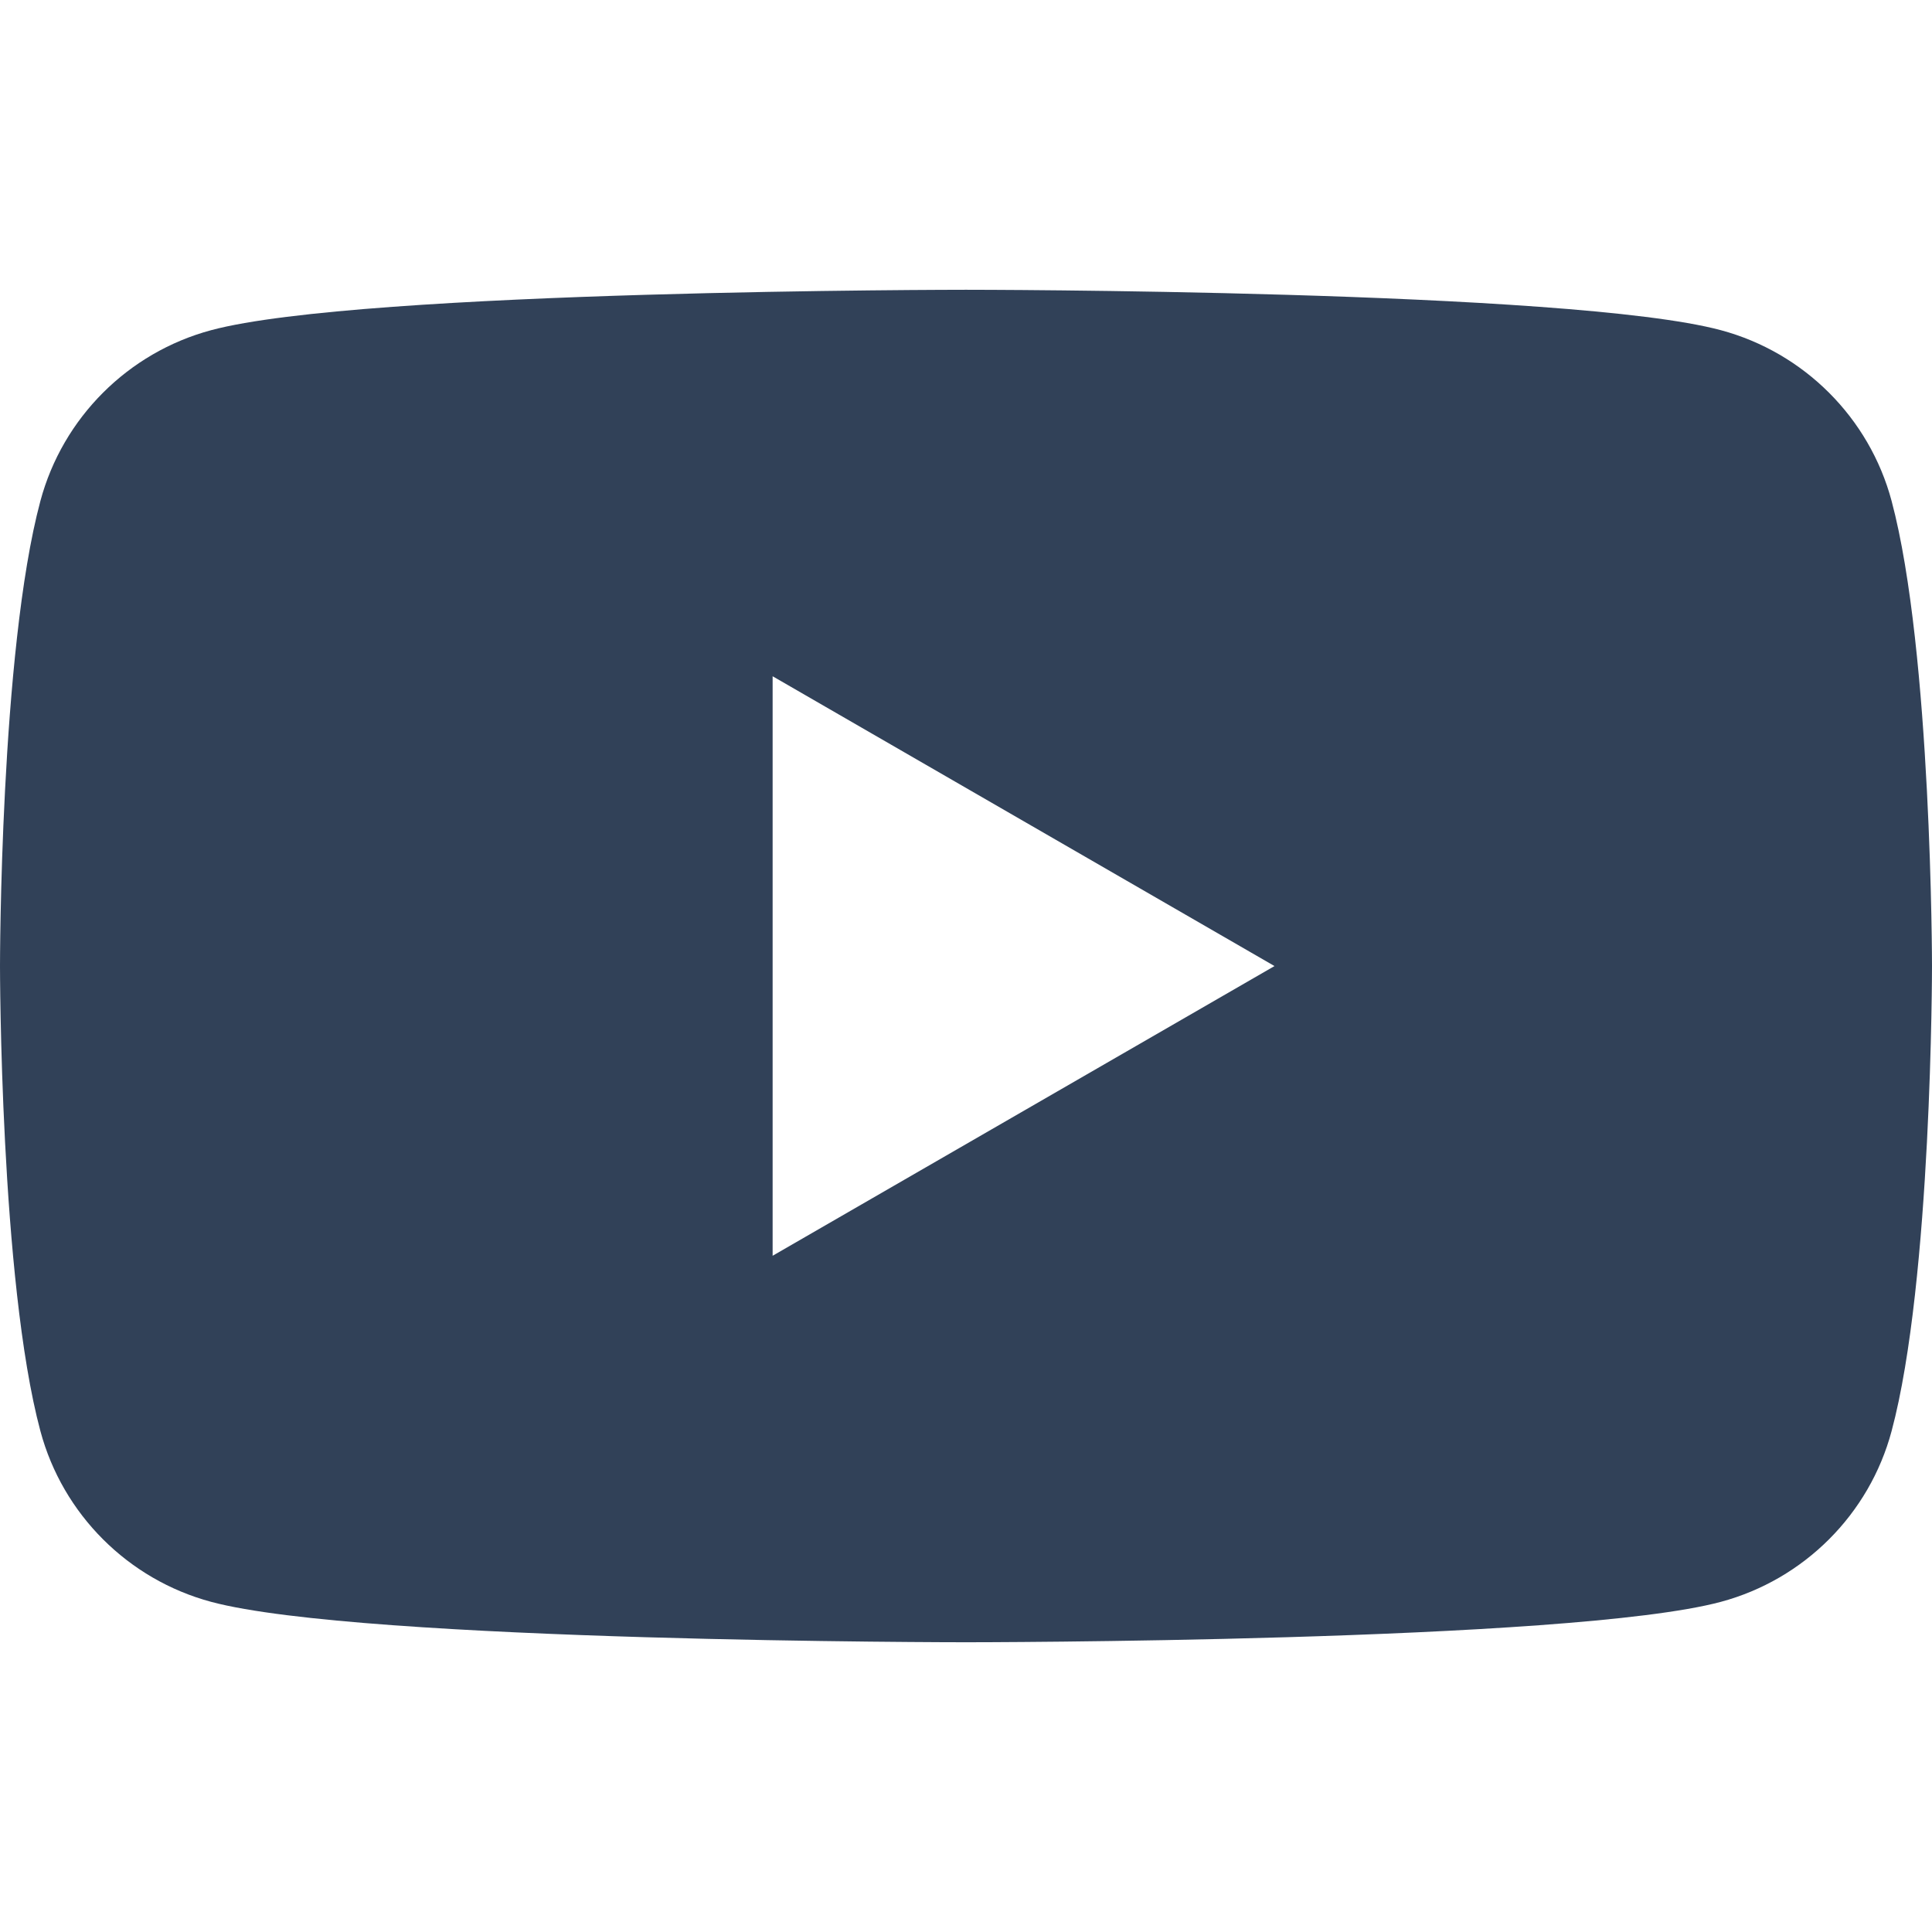
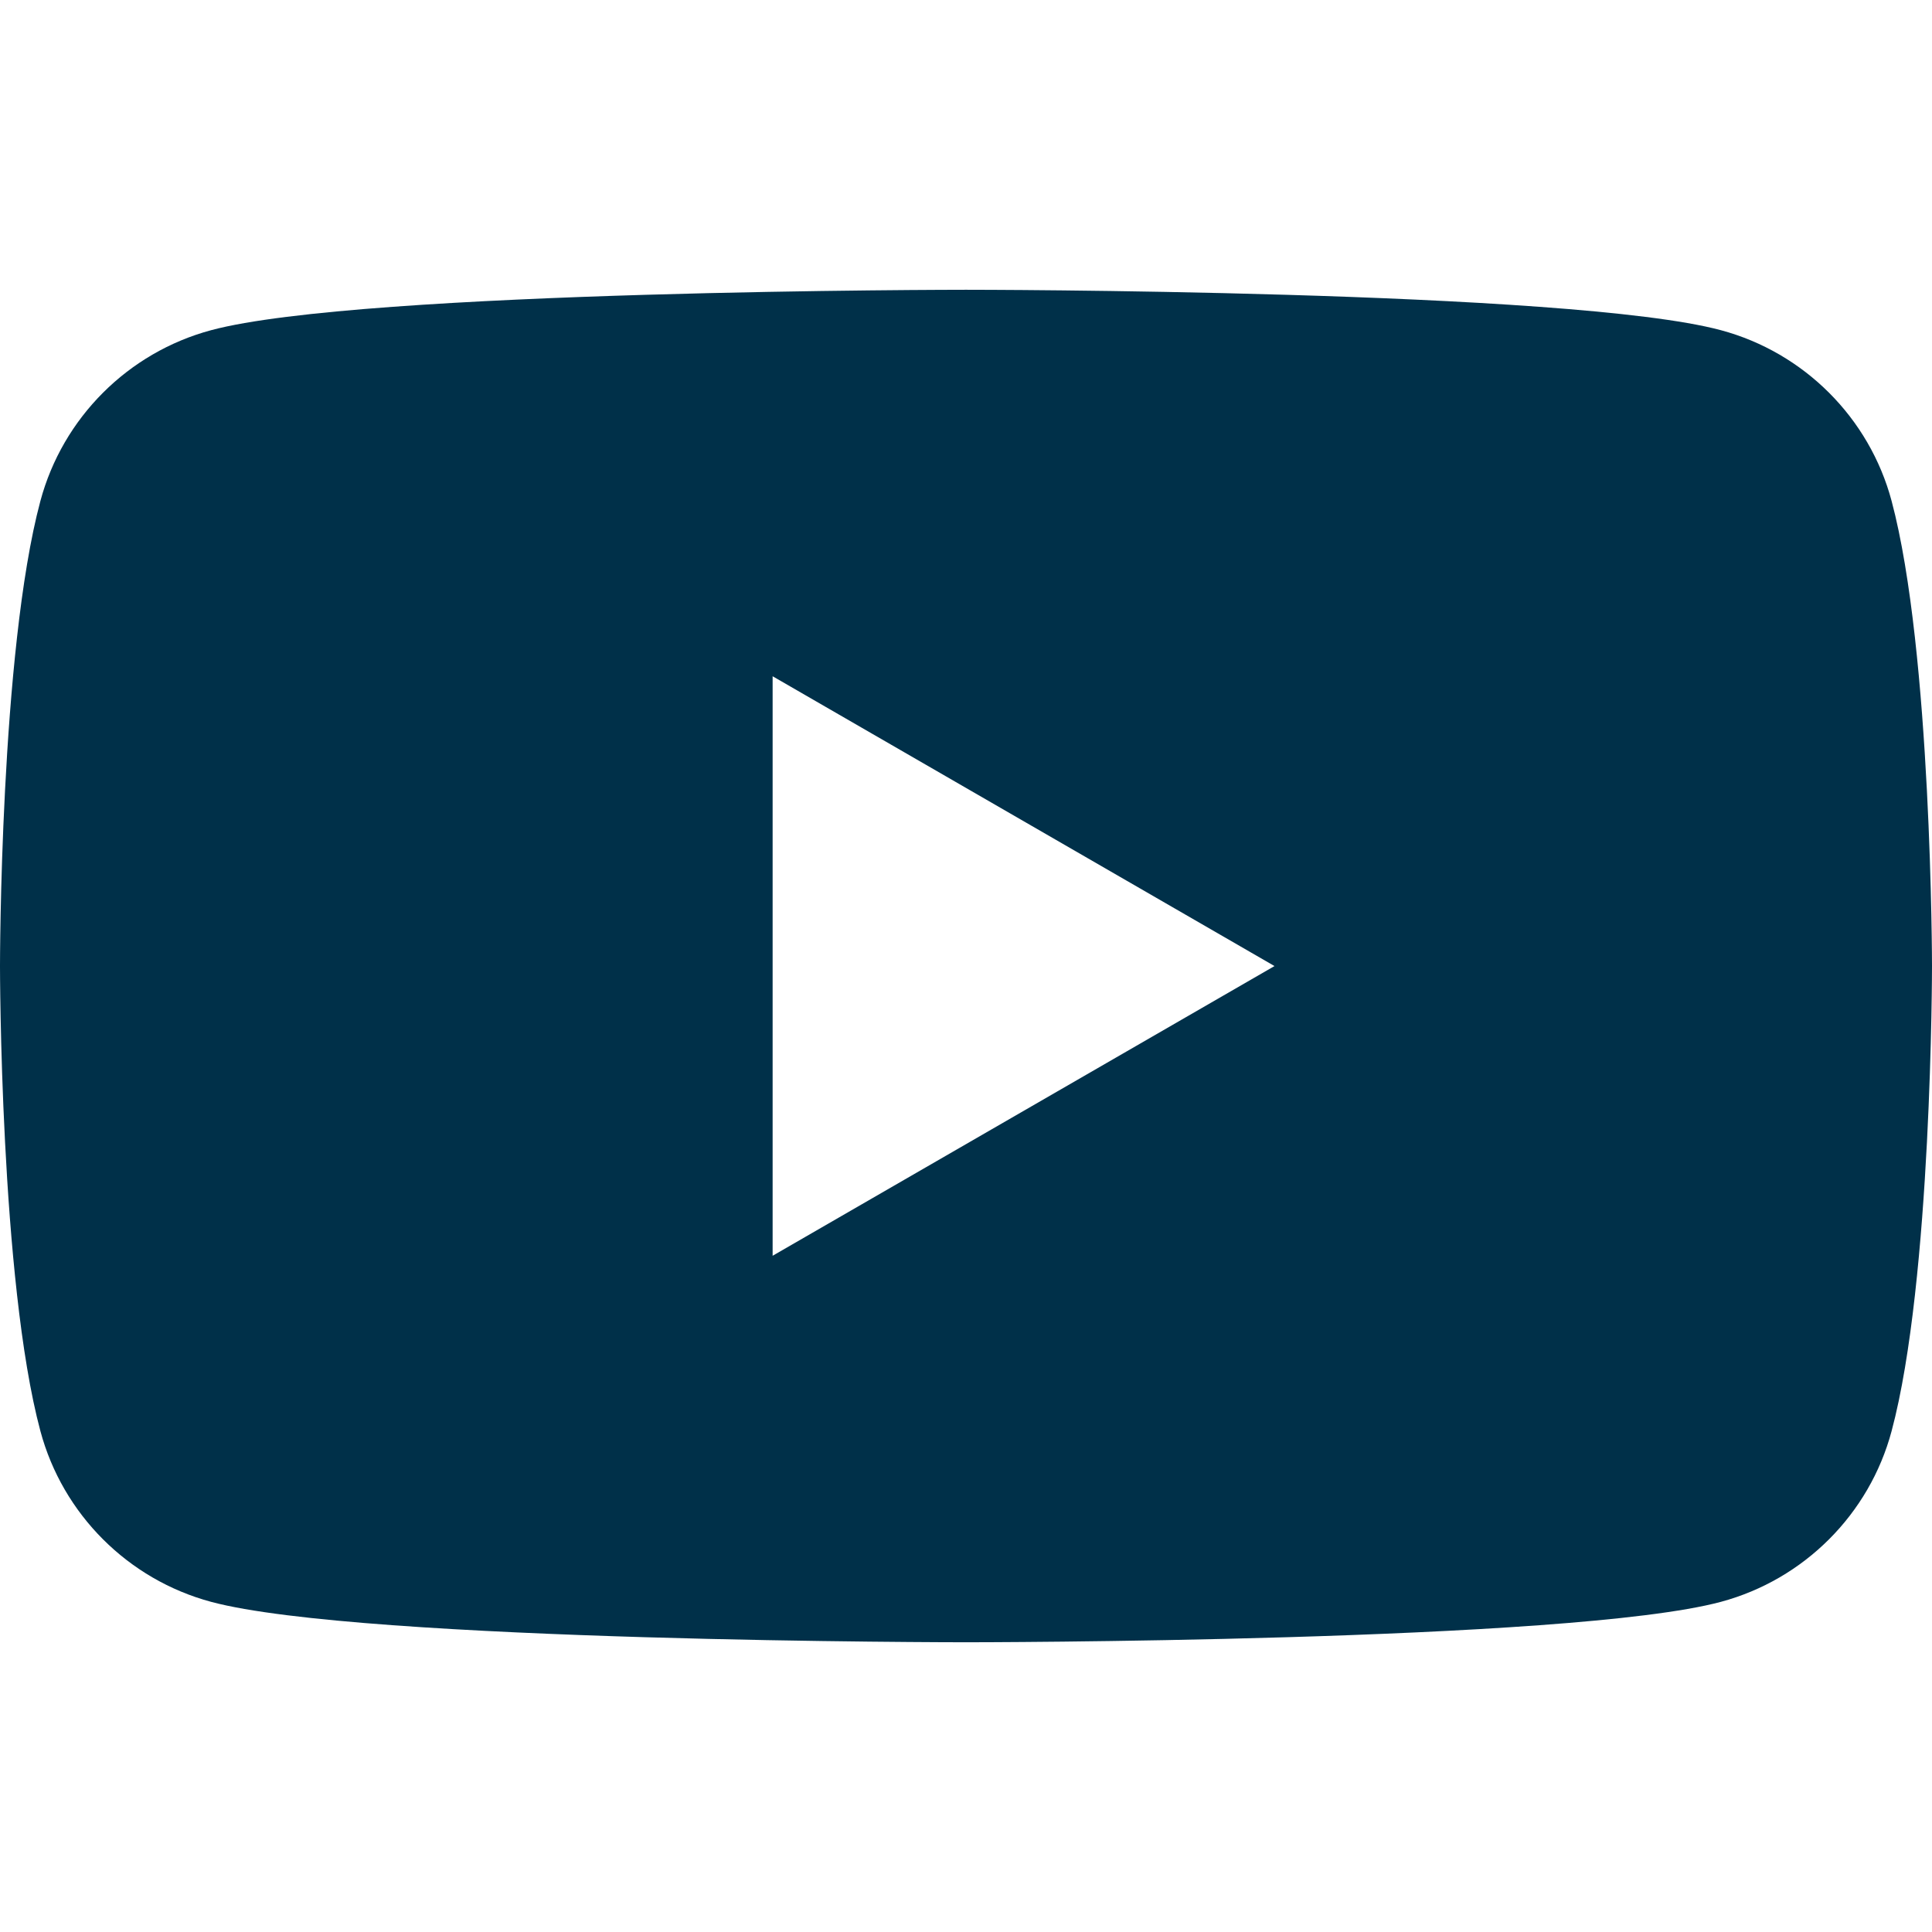
<svg xmlns="http://www.w3.org/2000/svg" width="100%" height="100%" viewBox="0 0 500 500" version="1.1" xml:space="preserve" style="fill-rule:evenodd;clip-rule:evenodd;stroke-linejoin:round;stroke-miterlimit:2;">
-   <g transform="matrix(0.15,0,0,0.15,250,250)">
-     <g transform="matrix(1,0,0,1,-1666.667,-1666.667)">
+   <g>
+     <g>
      <g>
-         <clipPath id="_clip1">
-           <rect x="0" y="0" width="3333.333" height="3333.333" />
-         </clipPath>
-         <g clip-path="url(#_clip1)">
-           <g transform="matrix(151.5152,0,0,151.5152,-151.5152,-106.1136)">
-             <path d="M20.595,4.46C21.542,4.714 22.287,5.458 22.54,6.405C22.998,8.12 23,11.7 23,11.7C23,11.7 23,15.281 22.54,16.996C22.287,17.943 21.542,18.687 20.595,18.941C18.88,19.401 12,19.401 12,19.401C12,19.401 5.12,19.401 3.405,18.941C2.458,18.687 1.714,17.943 1.46,16.996C1,15.281 1,11.7 1,11.7C1,11.7 1,8.12 1.46,6.405C1.714,5.458 2.458,4.714 3.405,4.46C5.12,4 12,4 12,4C12,4 18.88,4 20.595,4.46ZM15.513,11.701L9.798,15L9.798,8.401L15.513,11.701Z" style="fill:rgb(49,65,88);" />
+         <g>
+           <clipPath id="_clip1">
+             <rect x="-0" y="-0" width="500" height="500" />
+           </clipPath>
+           <g clip-path="url(#_clip1)">
+             <g>
+               <path d="M445.341,85.447c21.523,5.773 38.455,22.682 44.205,44.205c10.409,38.977 10.455,120.341 10.455,120.341c0,0 0,81.386 -10.455,120.364c-5.75,21.523 -22.682,38.432 -44.205,44.205c-38.977,10.455 -195.341,10.455 -195.341,10.455c0,0 -156.364,0 -195.341,-10.455c-21.523,-5.773 -38.432,-22.682 -44.205,-44.205c-10.455,-38.977 -10.455,-120.364 -10.455,-120.364c0,0 0,-81.364 10.455,-120.341c5.773,-21.523 22.682,-38.432 44.205,-44.205c38.977,-10.455 195.341,-10.455 195.341,-10.455c-0,0 156.364,0 195.341,10.455Zm-115.5,164.568l-129.886,74.977l0,-149.977l129.886,75Z" style="fill:#003049;" />
+             </g>
          </g>
        </g>
      </g>
    </g>
  </g>
</svg>
